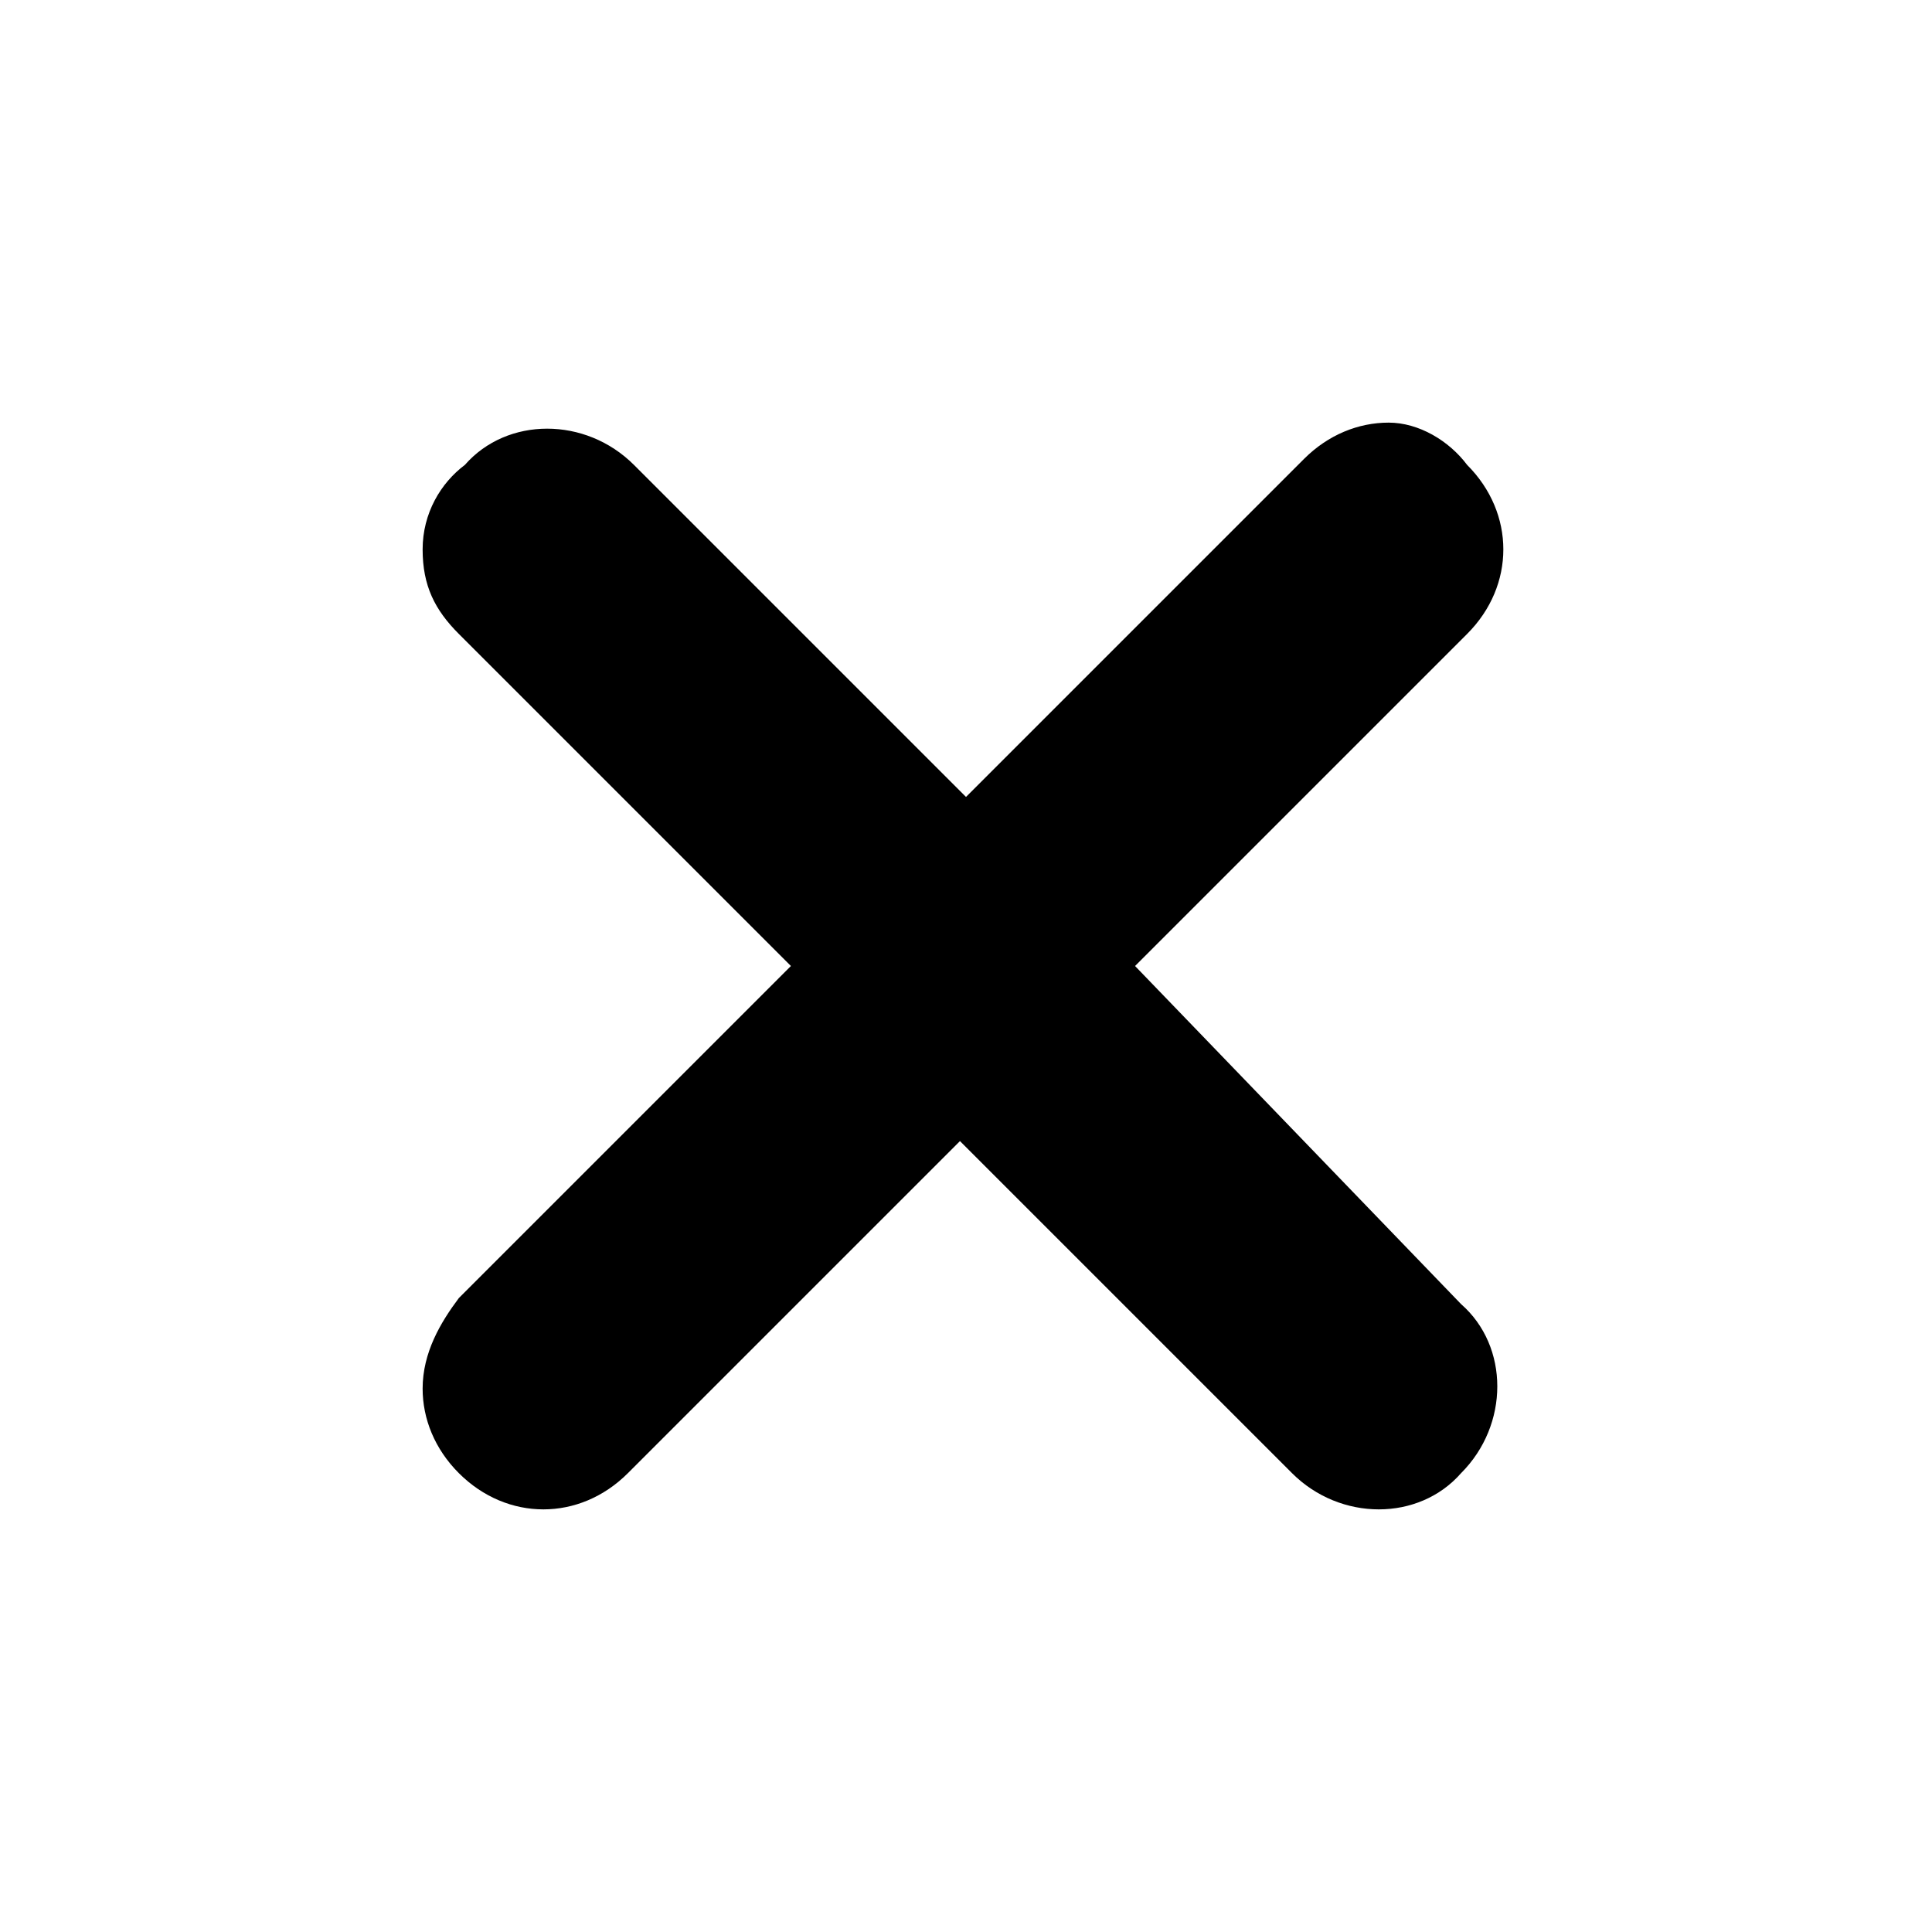
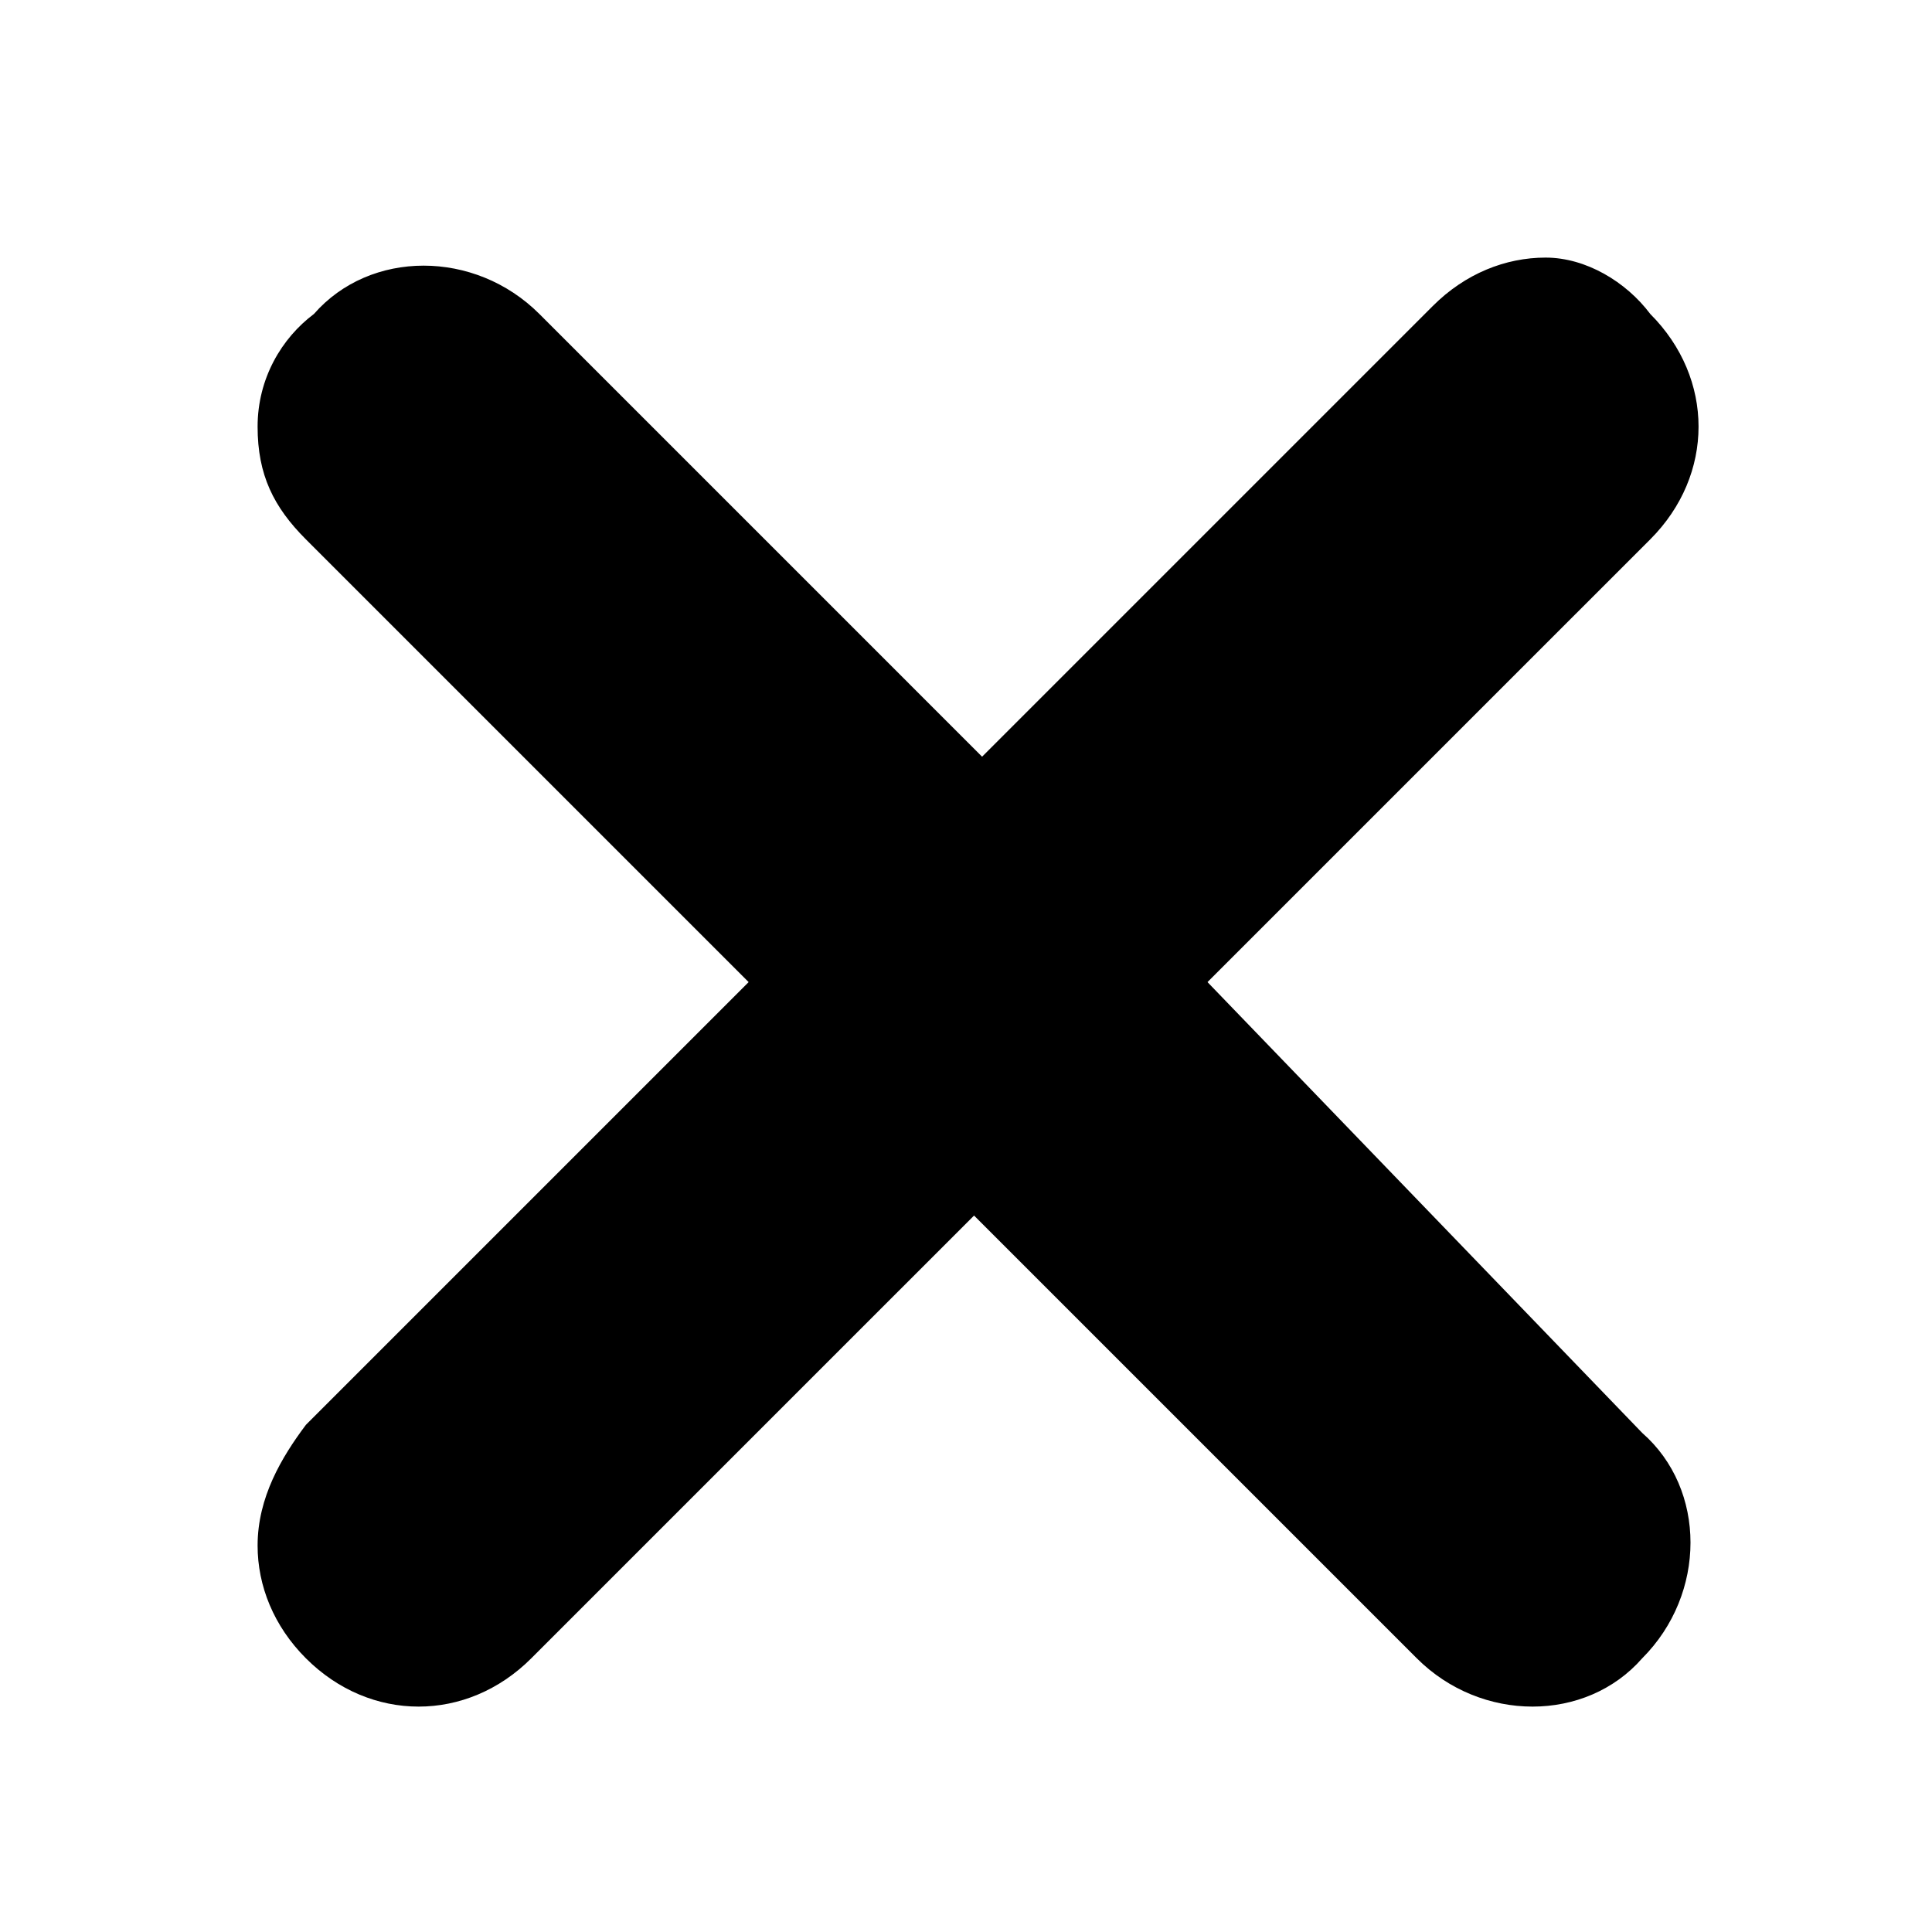
- <svg xmlns="http://www.w3.org/2000/svg" fill="#000000" width="300px" height="300px" viewBox="0 0 32 32">
-   <path d="M18.8,16l5.5-5.5c0.8-0.8,0.8-2,0-2.8l0,0C24,7.3,23.5,7,23,7c-0.5,0-1,0.2-1.4,0.6L16,13.2l-5.5-5.5  c-0.8-0.8-2.1-0.8-2.8,0C7.3,8,7,8.5,7,9.1s0.2,1,0.6,1.4l5.5,5.5l-5.5,5.5C7.3,21.9,7,22.4,7,23c0,0.5,0.2,1,0.6,1.4  C8,24.8,8.5,25,9,25c0.5,0,1-0.2,1.4-0.6l5.5-5.5l5.5,5.5c0.8,0.8,2.1,0.8,2.8,0c0.8-0.8,0.8-2.1,0-2.8L18.8,16z" />
+ <svg xmlns="http://www.w3.org/2000/svg" id="cross" fill="#000000" width="165px" height="165px" viewBox="0 0 24 24">
+   <path transform="translate(-3.8, -3.8)" d="M18.8,16l5.5-5.5c0.8-0.8,0.8-2,0-2.8l0,0C24,7.3,23.5,7,23,7c-0.5,0-1,0.2-1.4,0.6L16,13.2l-5.5-5.5  c-0.8-0.8-2.1-0.8-2.8,0C7.3,8,7,8.5,7,9.1s0.2,1,0.6,1.4l5.5,5.5l-5.5,5.5C7.3,21.9,7,22.4,7,23c0,0.5,0.2,1,0.6,1.4  C8,24.8,8.5,25,9,25c0.5,0,1-0.2,1.4-0.6l5.5-5.5l5.5,5.5c0.8,0.8,2.1,0.8,2.8,0c0.8-0.8,0.8-2.1,0-2.8L18.8,16z" />
</svg>
